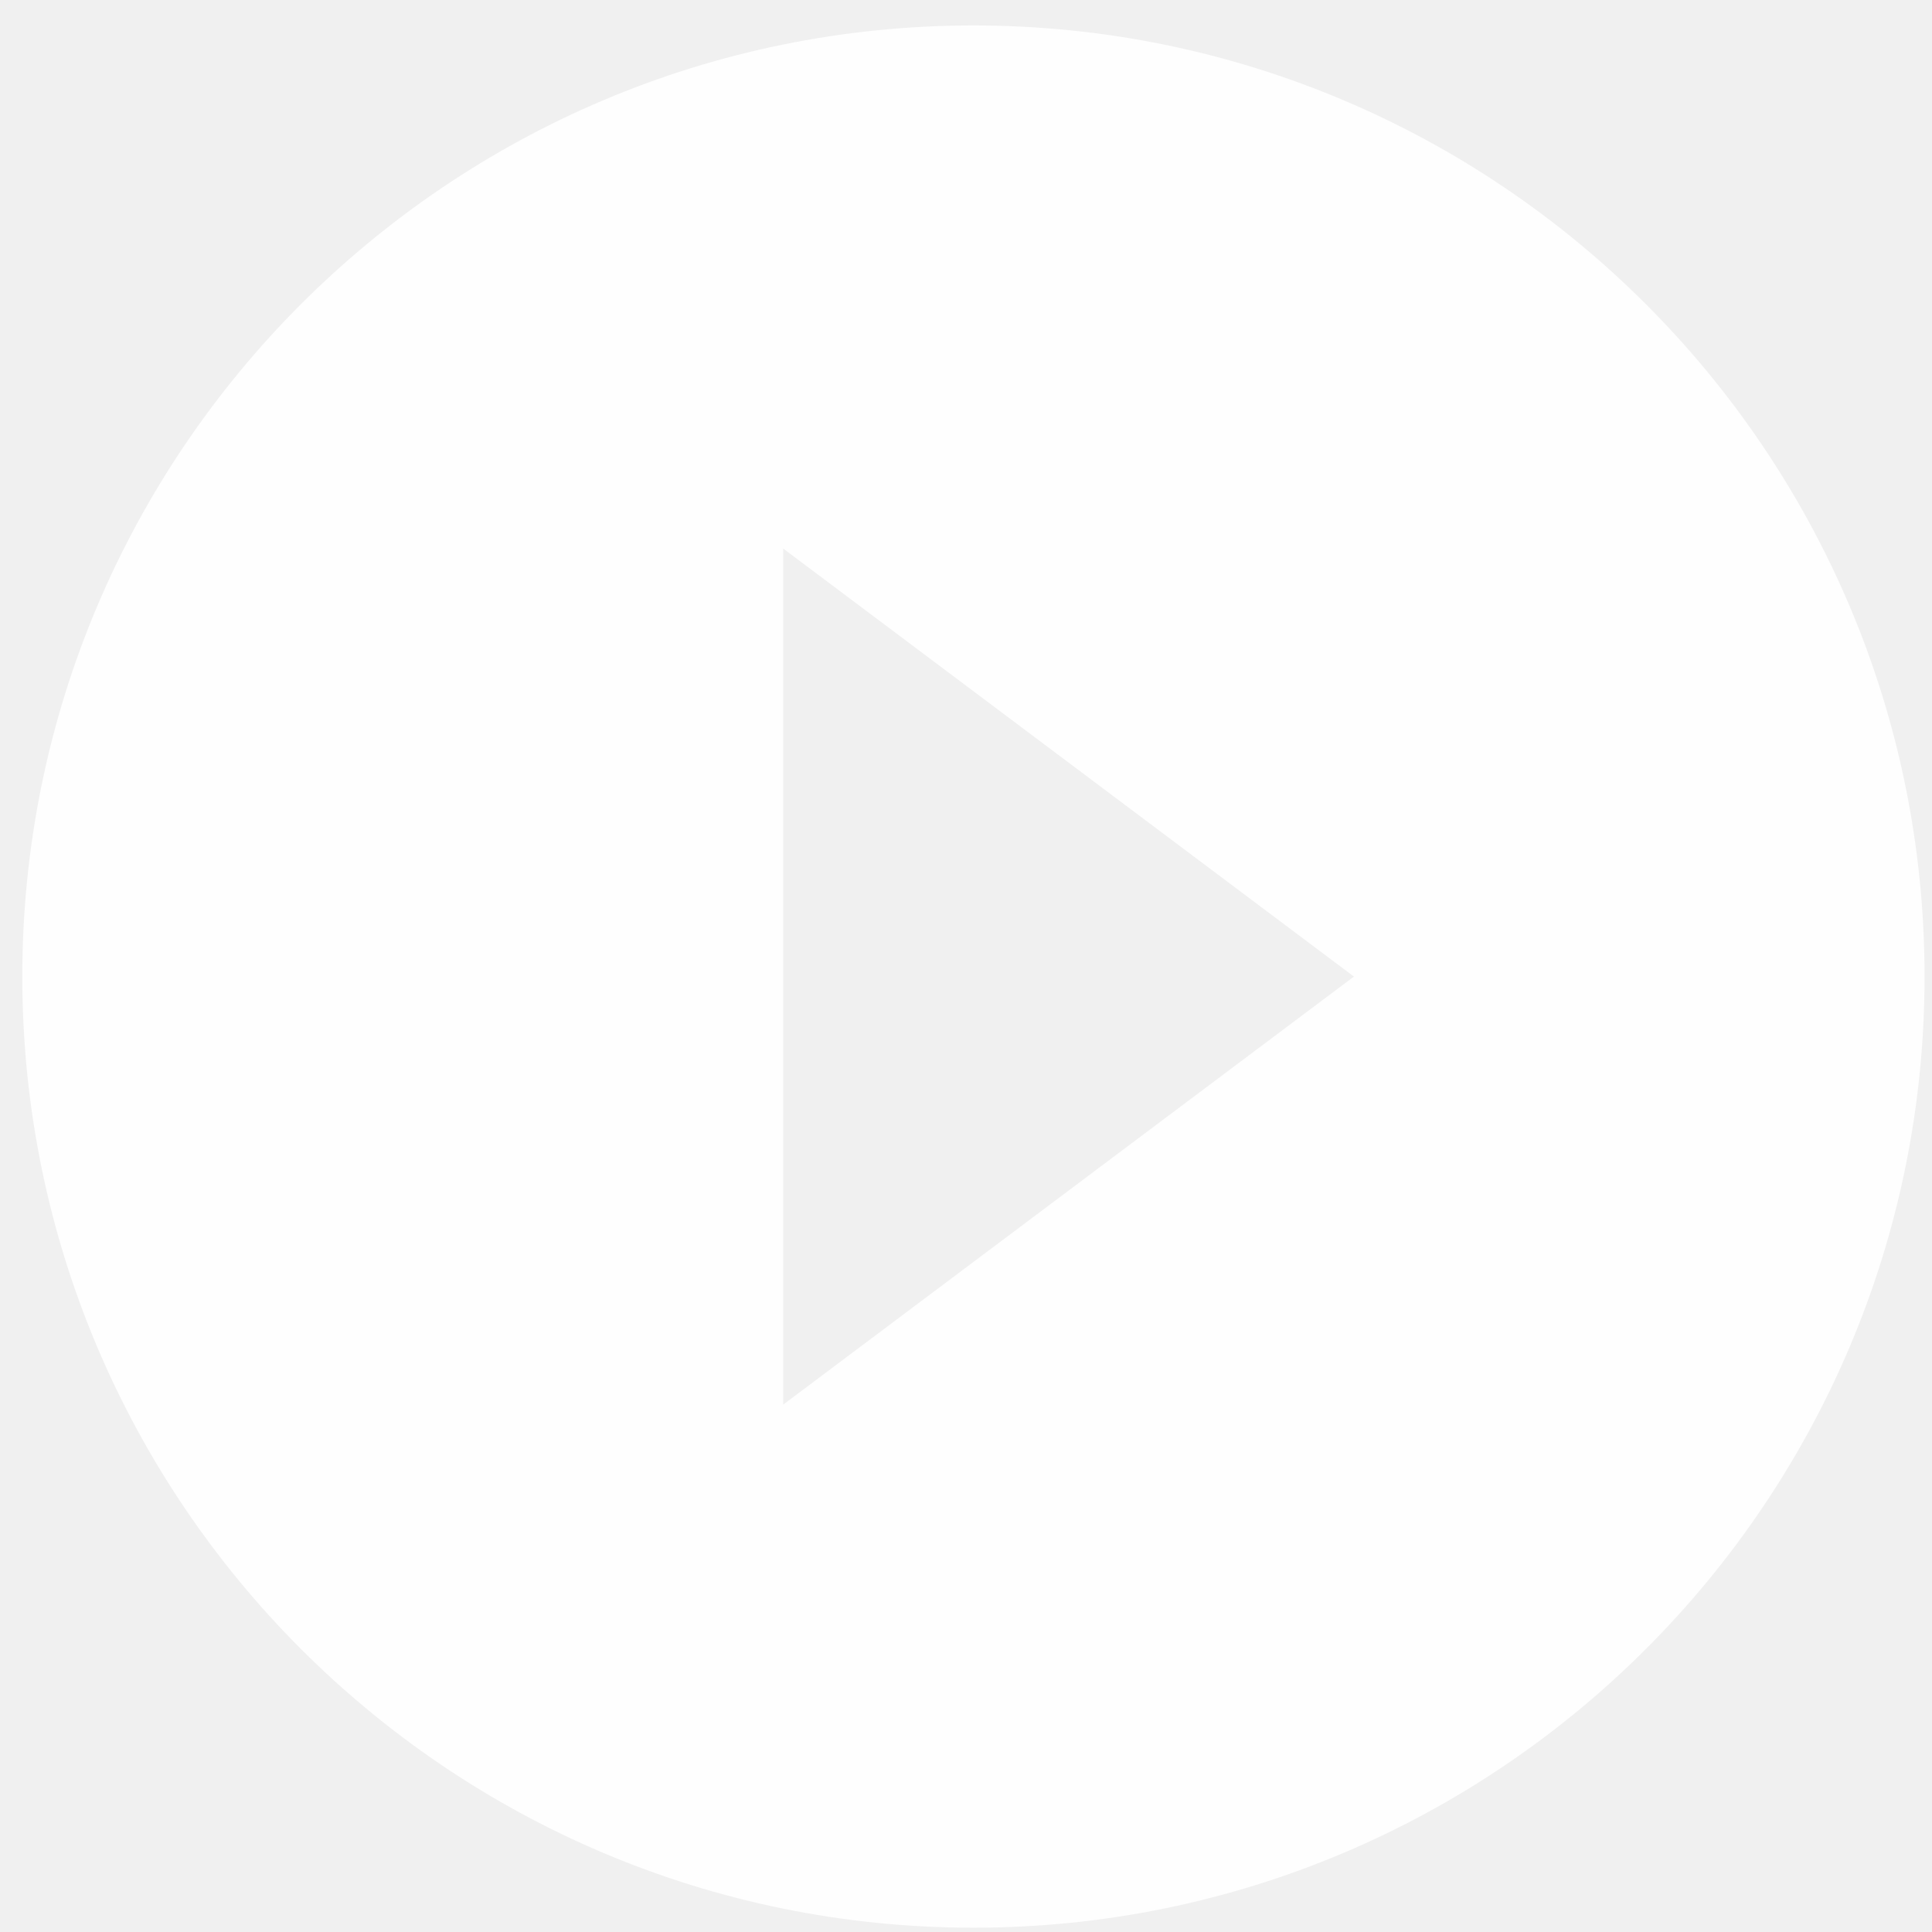
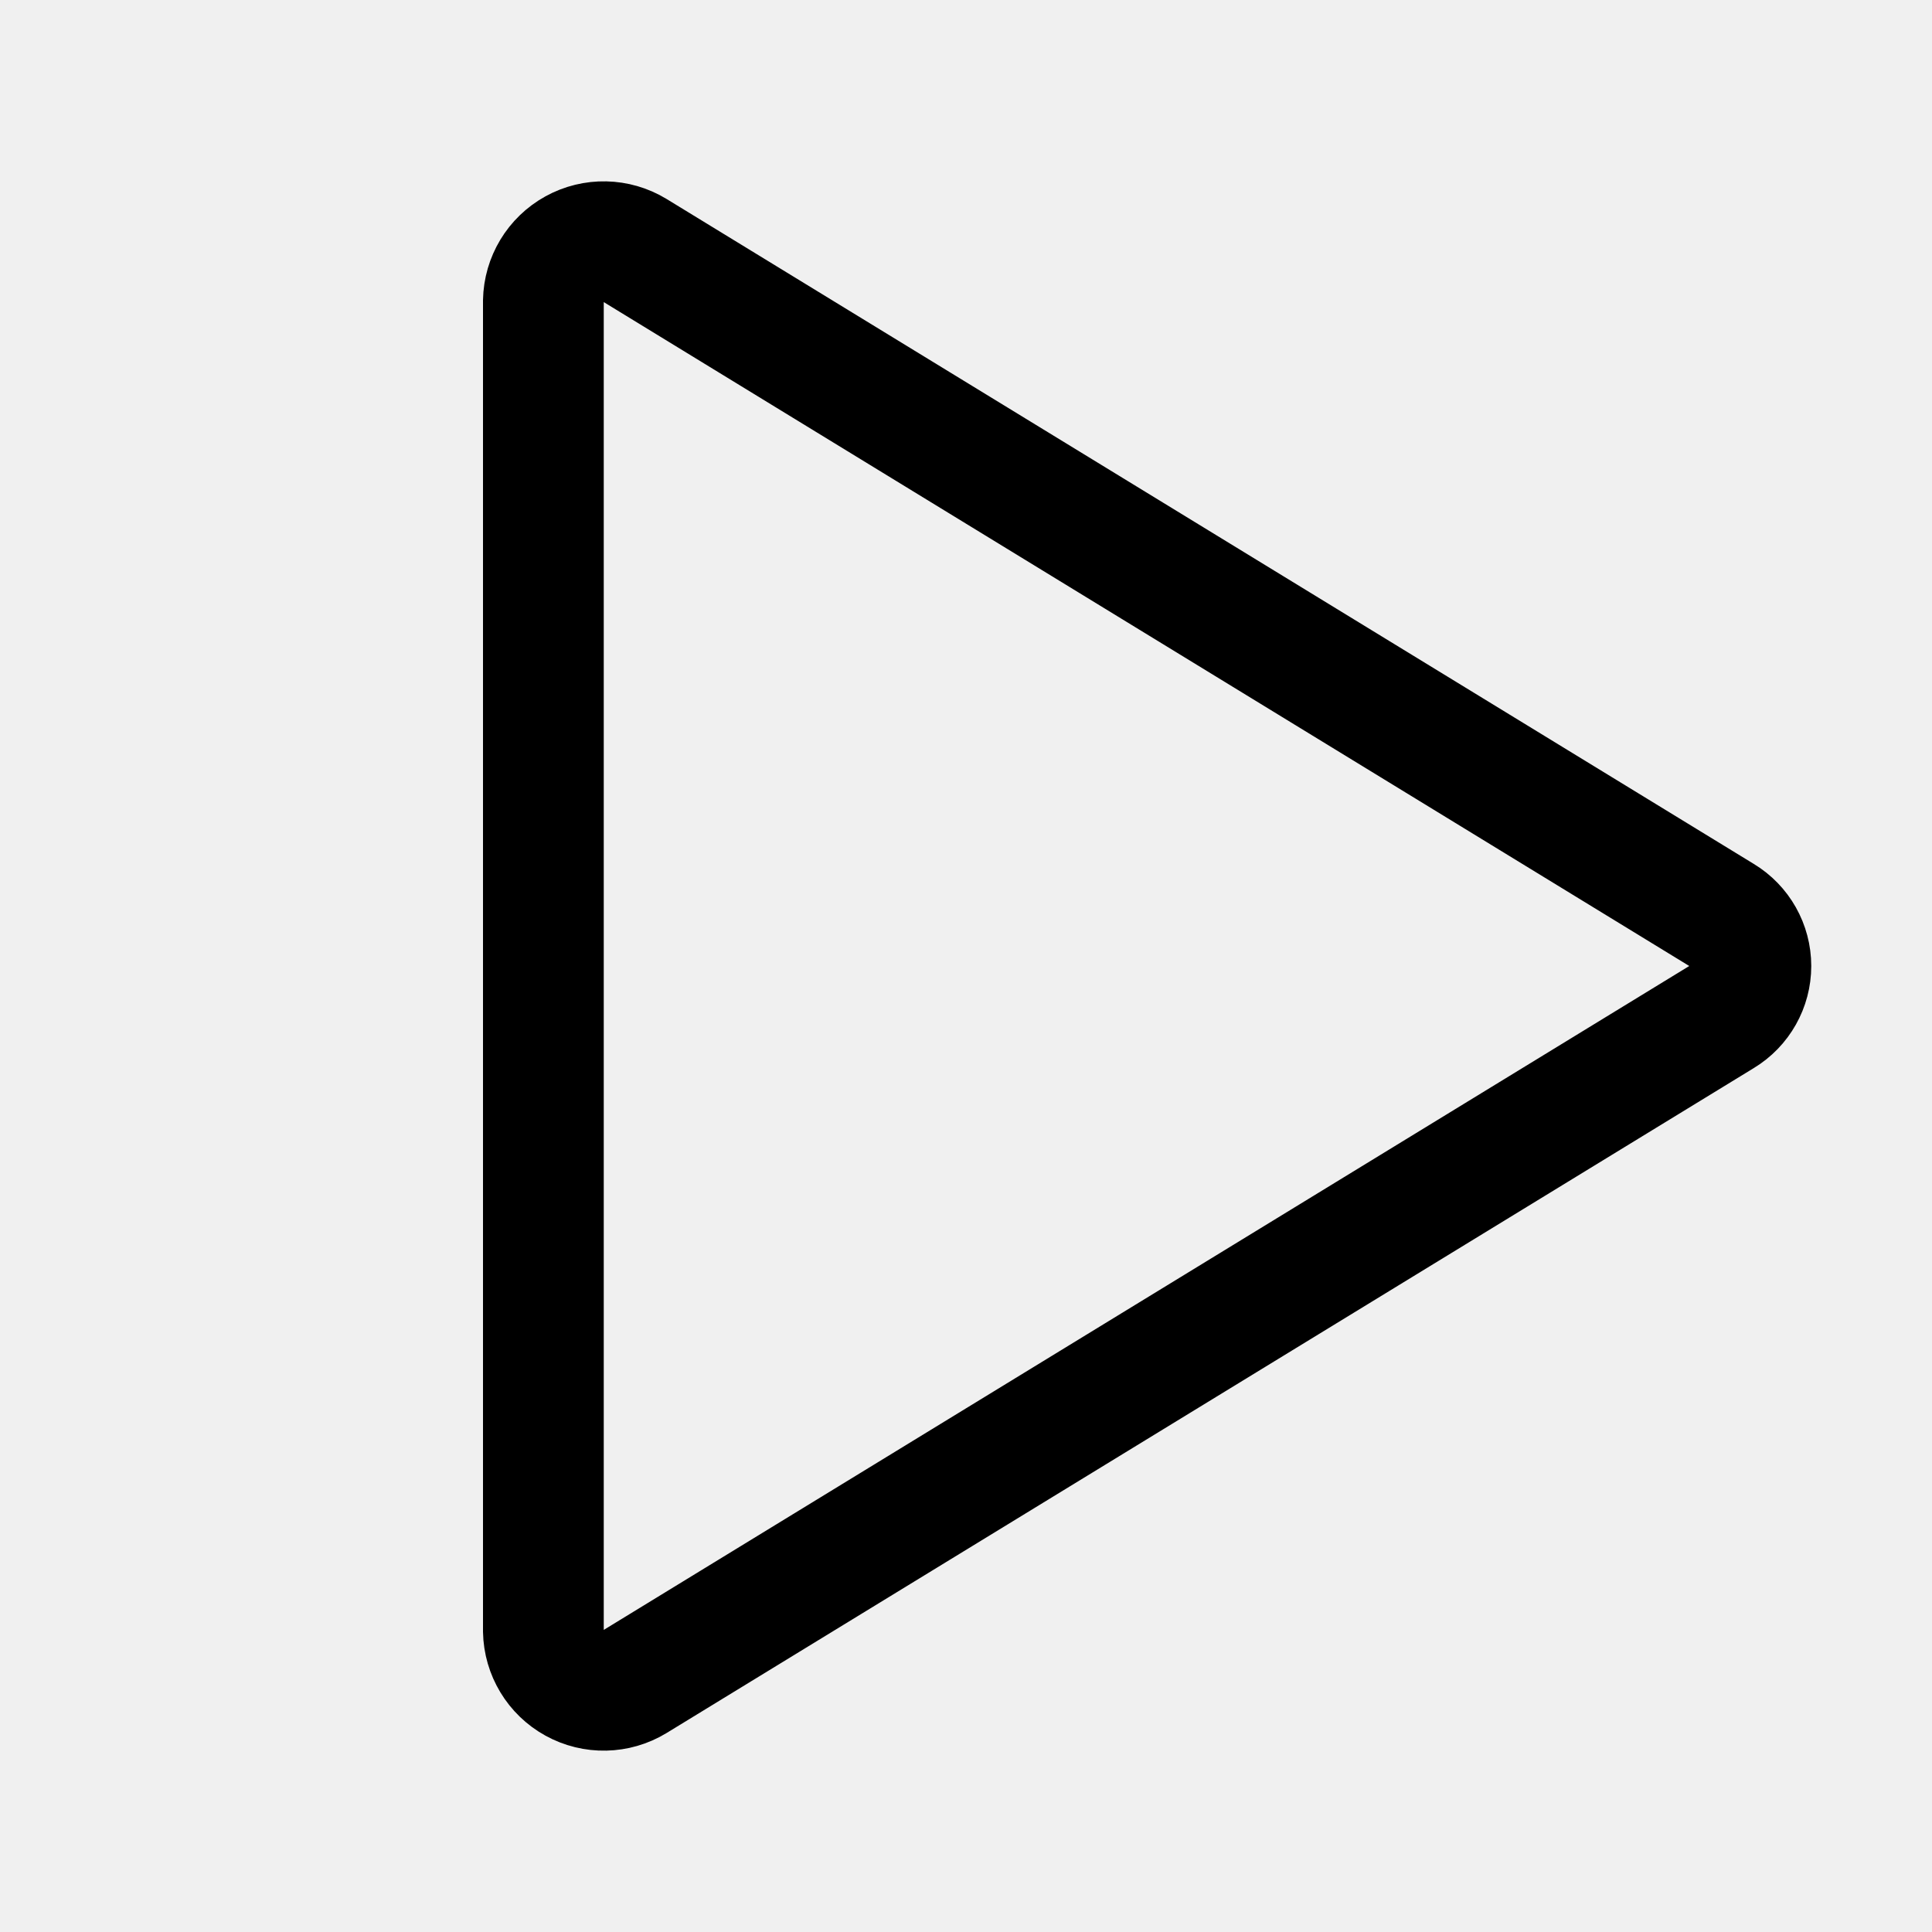
- <svg xmlns="http://www.w3.org/2000/svg" width="100%" height="100%" viewBox="0 0 65 65" fill="none">
-   <path d="M32.75 0.856C15.086 0.856 0.75 15.192 0.75 32.856C0.75 50.52 15.086 64.856 32.75 64.856C50.414 64.856 64.75 50.52 64.75 32.856C64.75 15.192 50.414 0.856 32.75 0.856ZM26.35 47.256V18.456L45.55 32.856L26.35 47.256Z" fill="white" fill-opacity="0.9" />
+ <svg xmlns="http://www.w3.org/2000/svg" viewBox="0 0 256 256" width="100%" height="100%">
+   <rect width="256" height="256" fill="none" />
+   <path d="M72,39.88V216.12a8,8,0,0,0,12.15,6.69l144.08-88.12a7.82,7.82,0,0,0,0-13.38L84.15,33.19A8,8,0,0,0,72,39.88Z" fill="none" stroke="currentColor" stroke-linecap="round" stroke-linejoin="round" stroke-width="16" />
</svg>
